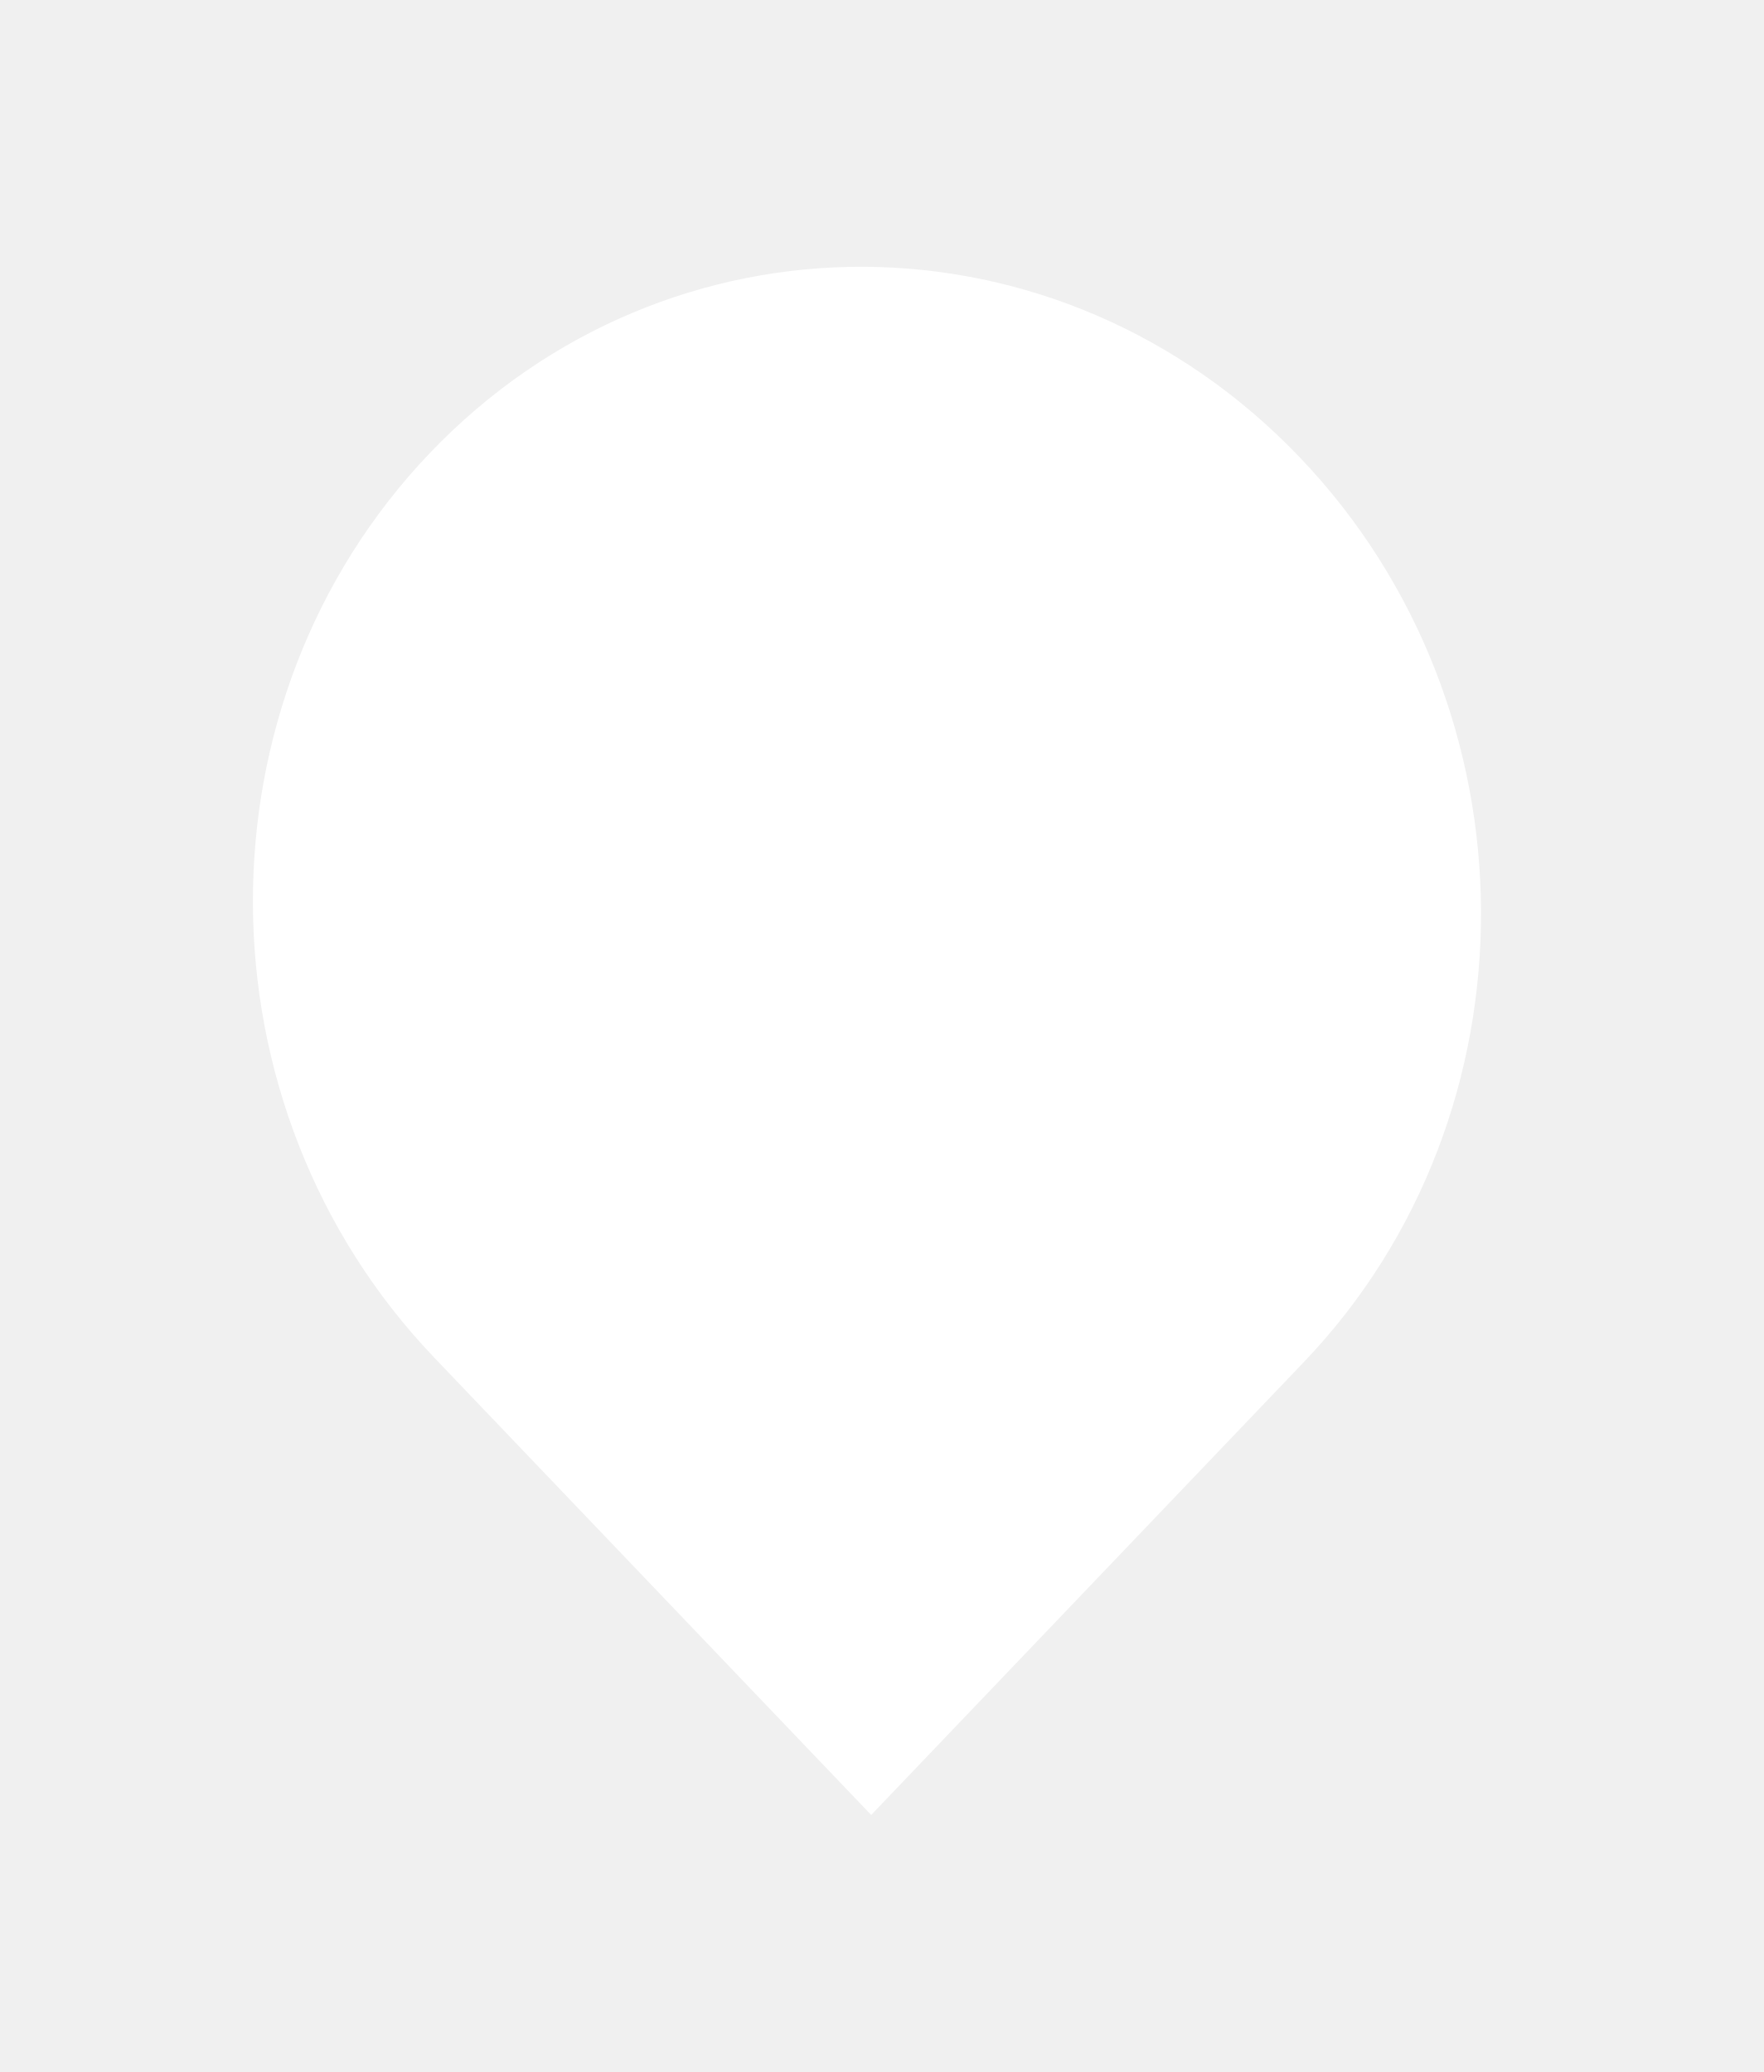
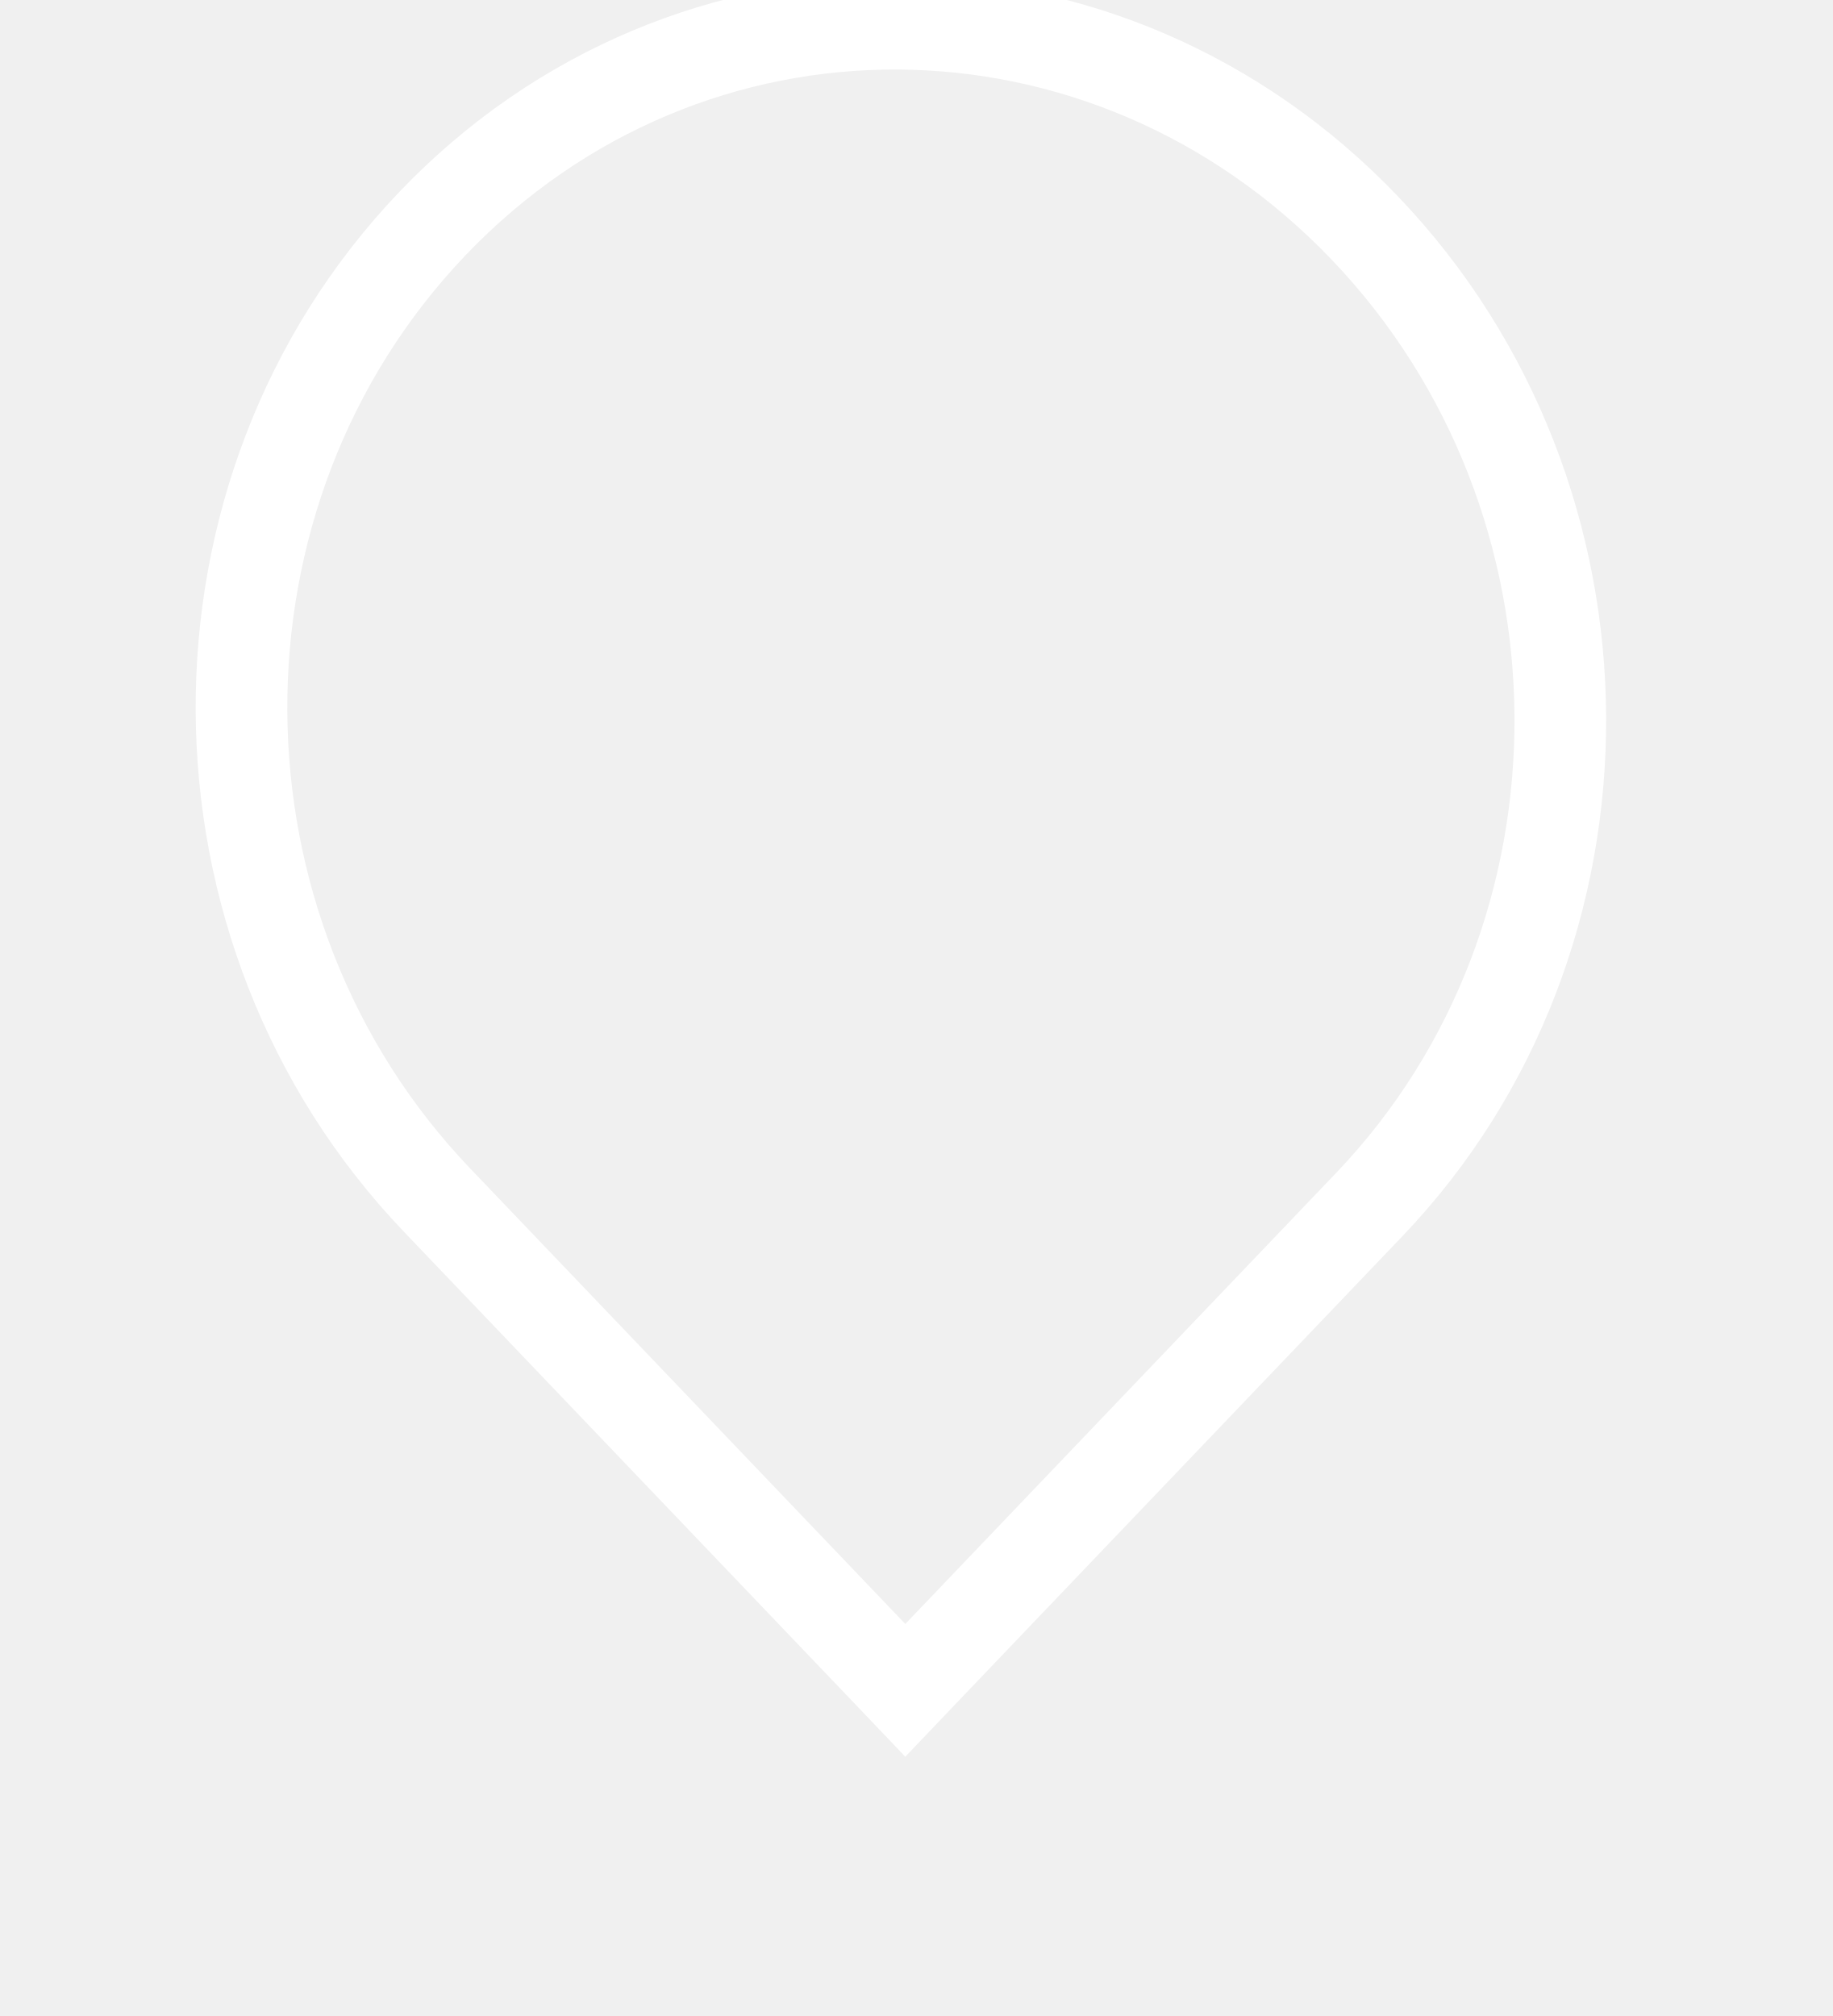
- <svg xmlns="http://www.w3.org/2000/svg" width="40" height="47" viewBox="0 0 40 47" fill="none">
-   <path d="M19.758 39.722L10.57 30.103C5.489 24.784 5.459 16.216 10.474 10.965C15.489 5.715 23.674 5.746 28.755 11.065C33.835 16.384 33.866 24.953 28.85 30.203L19.758 39.722Z" fill="#FFFFFF" stroke="#FFFFFF" stroke-width="2" />
+ <svg xmlns="http://www.w3.org/2000/svg" width="40" height="44" viewBox="0 0 40 44" fill="none">
+   <path d="M19.413 36.53L19.758 36.892L20.103 36.53L29.886 26.288C35.483 20.428 35.434 10.889 29.791 4.981C24.147 -0.928 15.035 -0.979 9.438 4.88C3.841 10.74 3.89 20.28 9.534 26.188L19.413 36.53Z" fill="transparent" stroke="#FFFFFF" stroke-width="2px" />
</svg>
